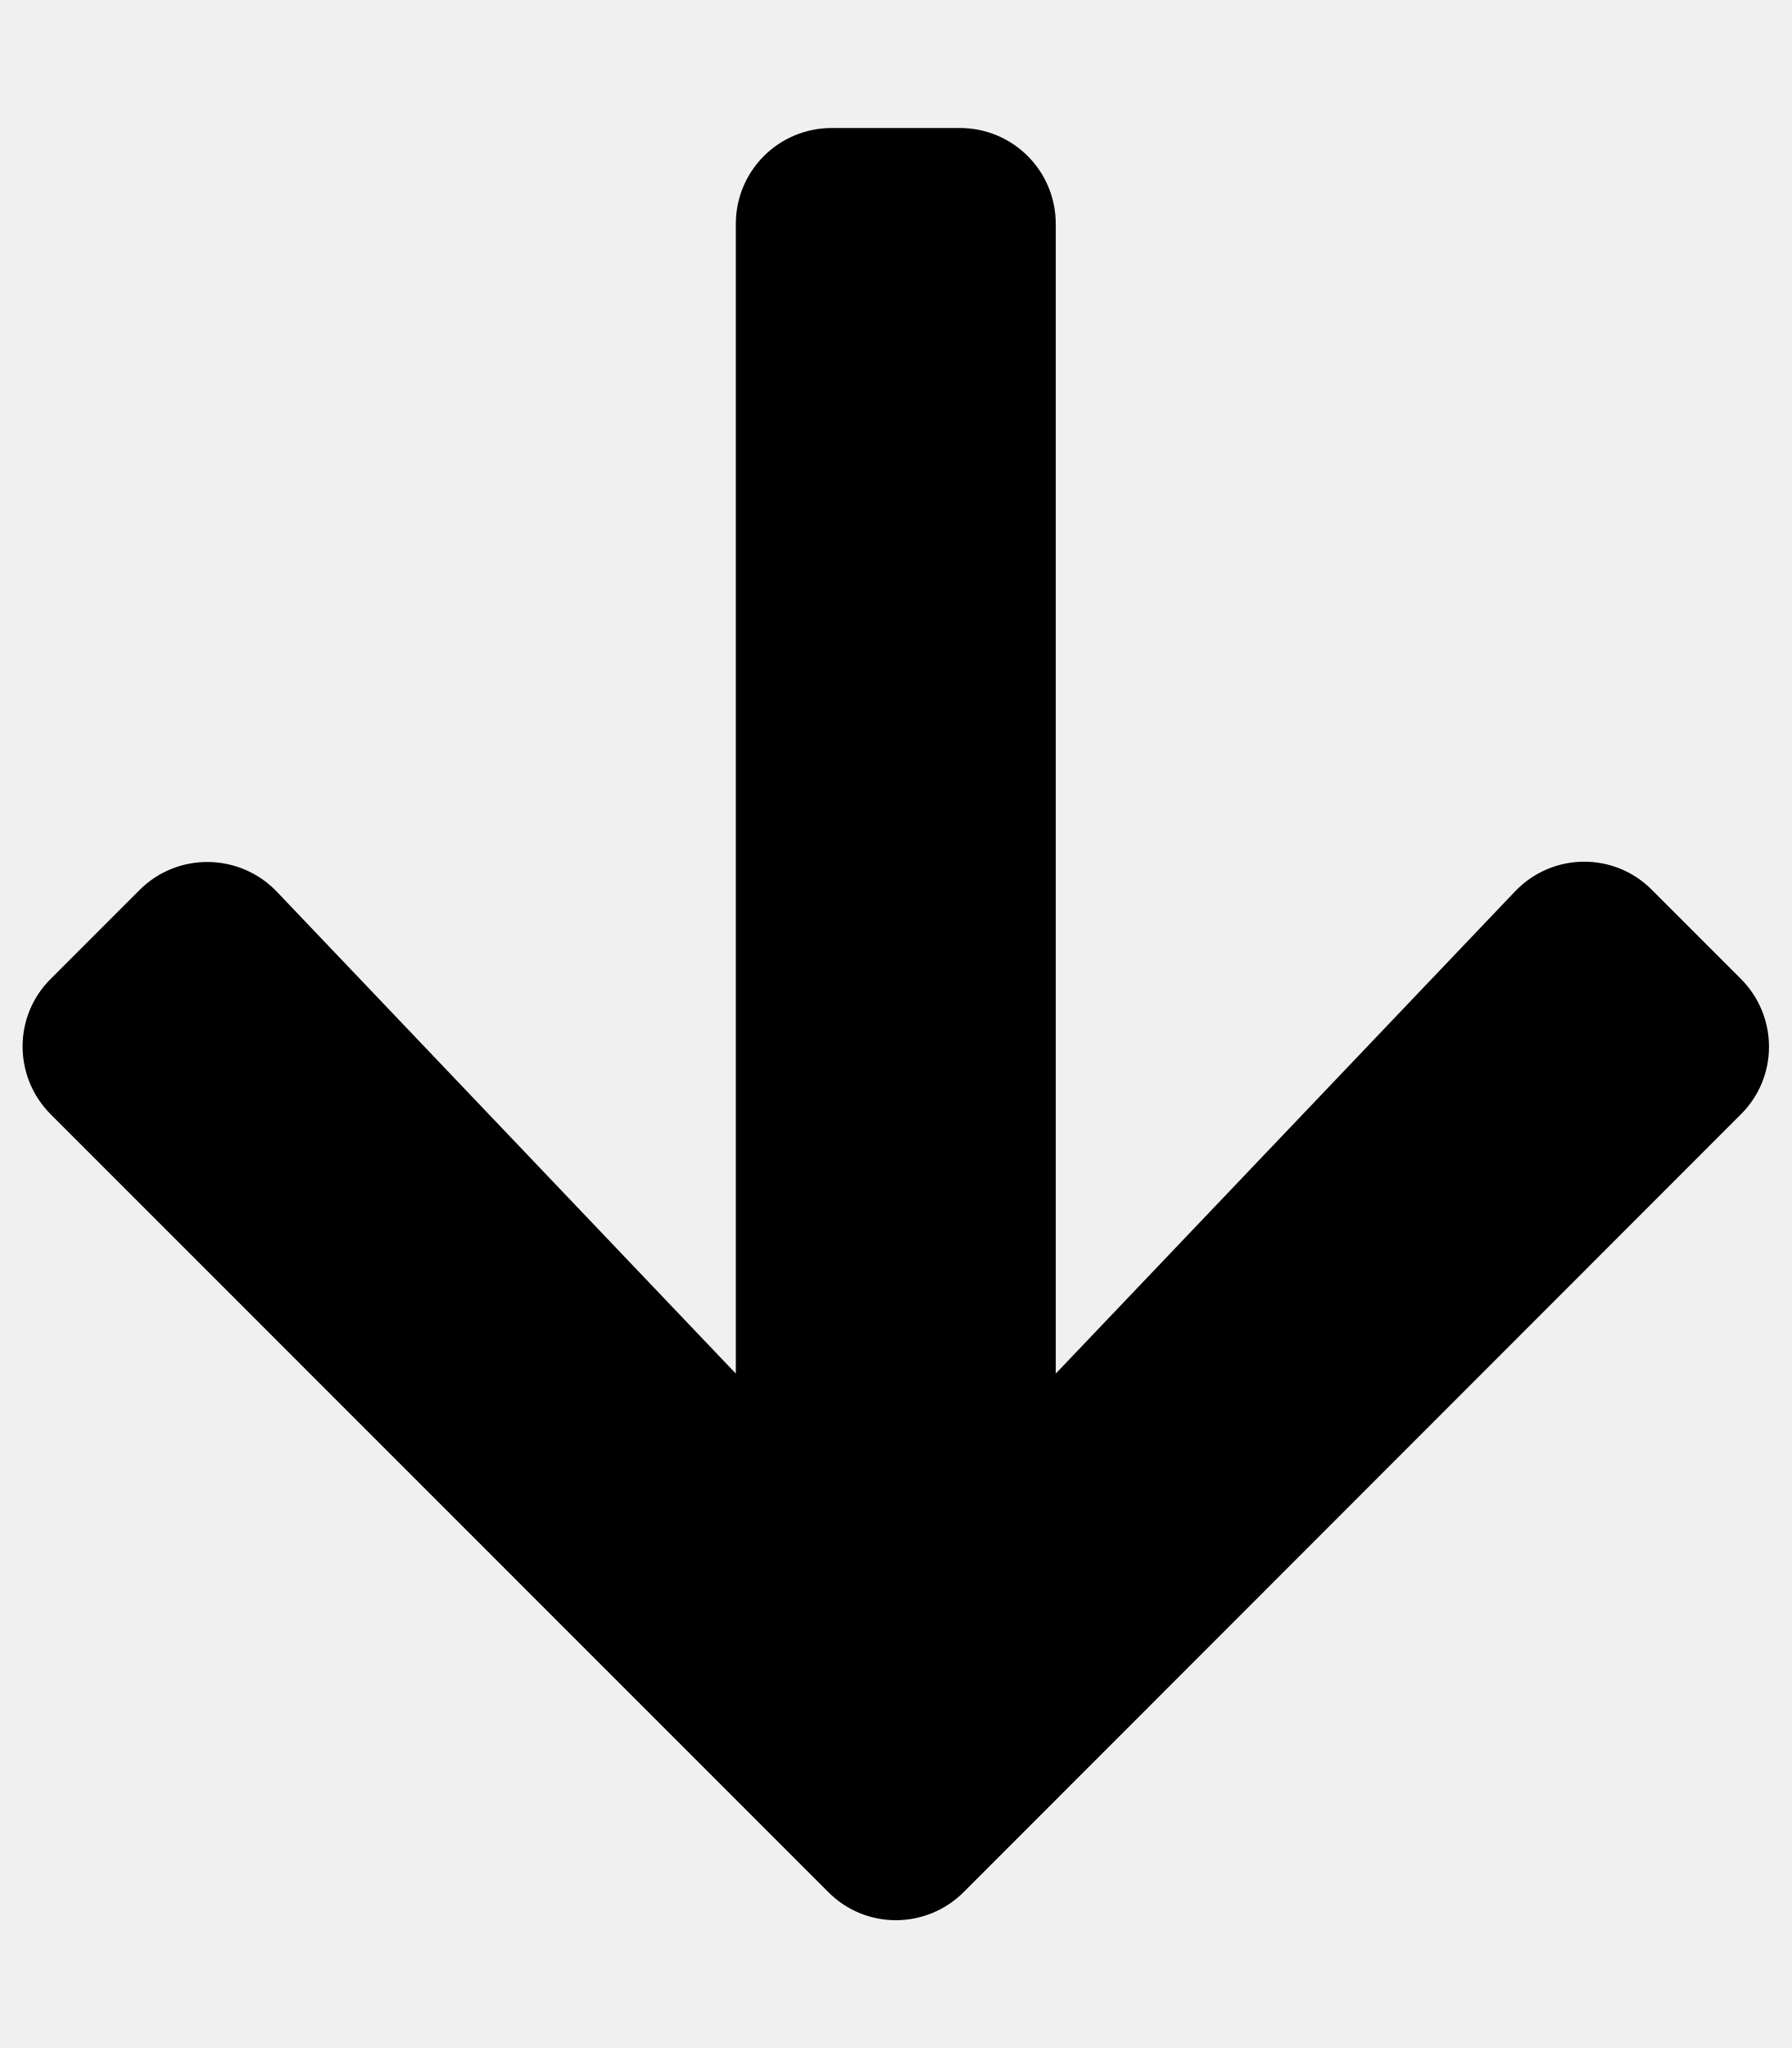
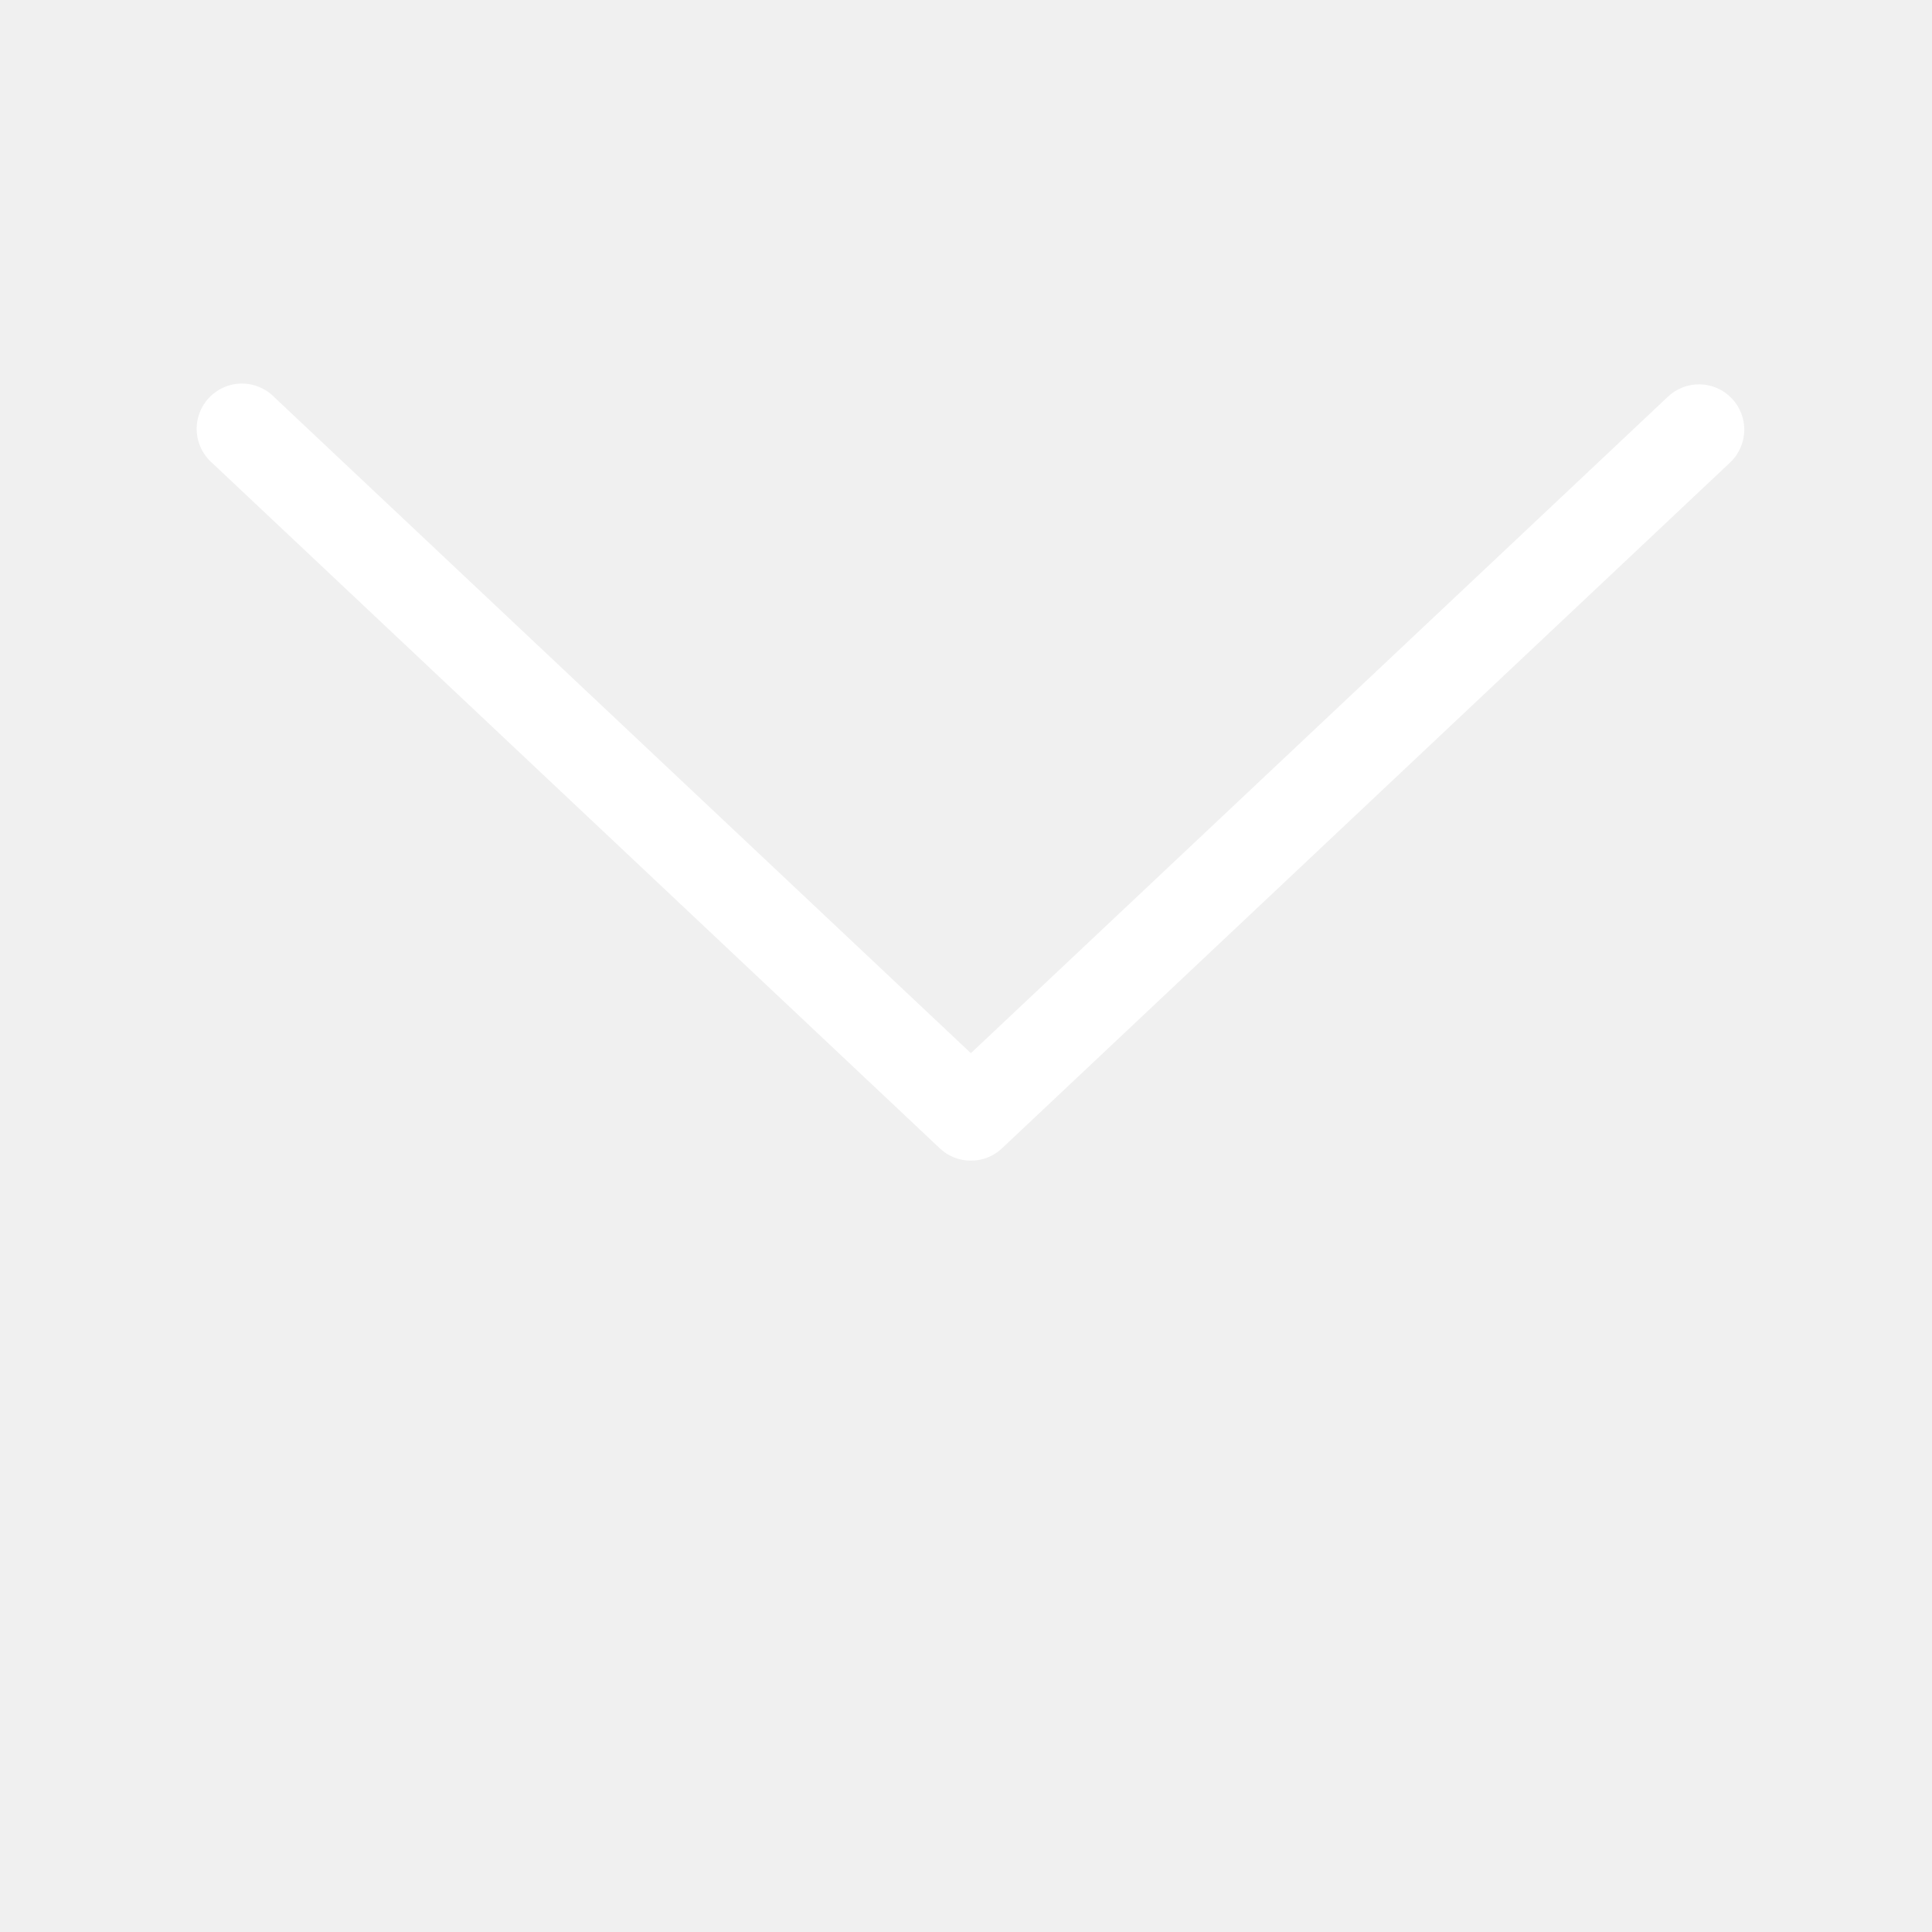
- <svg xmlns="http://www.w3.org/2000/svg" viewBox="0 0 448 512">
-   <path d="M413.1 222.5l22.2 22.2c9.4 9.4 9.4 24.6 0 33.9L241 473c-9.4 9.4-24.6 9.4-33.9 0L12.7 278.6c-9.4-9.4-9.4-24.6 0-33.9l22.2-22.2c9.5-9.5 25-9.3 34.3.4L184 343.4V56c0-13.3 10.7-24 24-24h32c13.3 0 24 10.7 24 24v287.4l114.8-120.5c9.3-9.8 24.8-10 34.3-.4z" />
+ <svg xmlns="http://www.w3.org/2000/svg" width="700pt" height="700pt" version="1.1" viewBox="0 0 700 700" id="svg167">
+   <defs id="defs65">
+     <symbol id="u" overflow="visible">
+       <path d="m2.047-0.609c0.207 0 0.363-0.07 0.469-0.219 0.113-0.156 0.172-0.379 0.172-0.672 0-0.281-0.059-0.492-0.172-0.641-0.105-0.156-0.262-0.234-0.469-0.234-0.199 0-0.355 0.078-0.469 0.234-0.105 0.148-0.156 0.359-0.156 0.641 0 0.293 0.051 0.516 0.156 0.672 0.113 0.148 0.27 0.219 0.469 0.219zm-0.625-1.938c0.125-0.176 0.266-0.305 0.422-0.391 0.164-0.082 0.352-0.125 0.562-0.125 0.363 0 0.664 0.148 0.906 0.438 0.238 0.293 0.359 0.668 0.359 1.125 0 0.469-0.121 0.852-0.359 1.141-0.242 0.293-0.543 0.438-0.906 0.438-0.211 0-0.398-0.043-0.562-0.125-0.156-0.082-0.297-0.211-0.422-0.391v0.438h-0.969v-4.156h0.969z" id="path2" />
+     </symbol>
+     <symbol id="p" overflow="visible">
+       <path d="m0.062-2.984h0.953l0.812 2.016 0.688-2.016h0.953l-1.266 3.266c-0.125 0.332-0.273 0.566-0.438 0.703-0.168 0.133-0.391 0.203-0.672 0.203h-0.547v-0.641h0.297c0.164 0 0.285-0.027 0.359-0.078 0.07-0.055 0.129-0.141 0.172-0.266l0.031-0.094z" id="path5" />
+     </symbol>
+     <symbol id="g" overflow="visible">
+       <path d="m0.5-3.984h1.312l0.906 2.125 0.906-2.125h1.312v3.984h-0.969v-2.922l-0.922 2.156h-0.656l-0.906-2.156v2.922h-0.984z" id="path8" />
+     </symbol>
+     <symbol id="f" overflow="visible">
+       <path d="m1.797-1.344c-0.199 0-0.352 0.039-0.453 0.109-0.094 0.062-0.141 0.164-0.141 0.297 0 0.117 0.035 0.211 0.109 0.281 0.082 0.062 0.195 0.094 0.344 0.094 0.176 0 0.328-0.062 0.453-0.188s0.188-0.285 0.188-0.484v-0.109zm1.469-0.359v1.703h-0.969v-0.438c-0.125 0.18-0.273 0.309-0.438 0.391-0.156 0.082-0.352 0.125-0.578 0.125-0.312 0-0.57-0.086-0.766-0.266-0.188-0.188-0.281-0.422-0.281-0.703 0-0.352 0.117-0.613 0.359-0.781 0.238-0.164 0.617-0.25 1.141-0.25h0.562v-0.062c0-0.156-0.062-0.266-0.188-0.328-0.117-0.07-0.297-0.109-0.547-0.109-0.211 0-0.402 0.023-0.578 0.062-0.18 0.043-0.34 0.102-0.484 0.172v-0.719c0.195-0.051 0.398-0.086 0.609-0.109 0.207-0.031 0.414-0.047 0.625-0.047 0.539 0 0.93 0.109 1.172 0.328 0.238 0.211 0.359 0.555 0.359 1.031z" id="path11" />
+     </symbol>
+     <symbol id="e" overflow="visible">
+       <path d="m0.453-4.156h0.969v2.266l1.094-1.094h1.109l-1.453 1.359 1.562 1.625h-1.156l-1.156-1.25v1.25h-0.969z" id="path14" />
+     </symbol>
+     <symbol id="a" overflow="visible">
+       <path d="m3.469-1.828v1.828h-0.969v-1.391c0-0.258-0.008-0.438-0.016-0.531-0.012-0.102-0.031-0.176-0.062-0.219-0.031-0.062-0.086-0.109-0.156-0.141-0.062-0.039-0.133-0.062-0.203-0.062-0.211 0-0.371 0.078-0.484 0.234-0.105 0.156-0.156 0.371-0.156 0.641v1.469h-0.969v-4.156h0.969v1.609c0.133-0.176 0.285-0.305 0.453-0.391 0.164-0.082 0.344-0.125 0.531-0.125 0.344 0 0.602 0.109 0.781 0.328 0.188 0.211 0.281 0.512 0.281 0.906z" id="path17" />
+     </symbol>
+     <symbol id="d" overflow="visible">
+       <path d="m3.234-2.5c0.113-0.176 0.254-0.312 0.422-0.406 0.164-0.102 0.352-0.156 0.562-0.156 0.332 0 0.586 0.109 0.766 0.328 0.188 0.211 0.281 0.512 0.281 0.906v1.828h-0.969v-1.562c0.008-0.02 0.016-0.039 0.016-0.062v-0.109c0-0.219-0.031-0.375-0.094-0.469s-0.164-0.141-0.297-0.141c-0.188 0-0.336 0.078-0.438 0.234-0.094 0.148-0.141 0.359-0.141 0.641v1.469h-0.969v-1.562c0-0.332-0.031-0.547-0.094-0.641-0.055-0.094-0.152-0.141-0.297-0.141-0.18 0-0.32 0.078-0.422 0.234-0.094 0.148-0.141 0.359-0.141 0.641v1.469h-0.969v-2.984h0.969v0.438c0.113-0.176 0.242-0.305 0.391-0.391 0.156-0.082 0.328-0.125 0.516-0.125 0.207 0 0.391 0.055 0.547 0.156 0.156 0.094 0.273 0.23 0.359 0.406z" id="path20" />
+     </symbol>
+     <symbol id="c" overflow="visible">
+       <path d="m0.422-1.172v-1.812h0.969v0.297 0.609 0.484c0 0.242 0.004 0.418 0.016 0.531 0.008 0.105 0.031 0.18 0.062 0.219 0.039 0.062 0.094 0.117 0.156 0.156 0.062 0.031 0.133 0.047 0.219 0.047 0.195 0 0.352-0.078 0.469-0.234 0.113-0.156 0.172-0.367 0.172-0.641v-1.469h0.953v2.984h-0.953v-0.438c-0.148 0.18-0.305 0.309-0.469 0.391-0.156 0.082-0.336 0.125-0.531 0.125-0.344 0-0.609-0.102-0.797-0.312-0.18-0.219-0.266-0.531-0.266-0.938z" id="path23" />
+     </symbol>
+     <symbol id="j" overflow="visible">
+       <path d="m2.5-2.547v-1.609h0.953v4.156h-0.953v-0.438c-0.137 0.18-0.281 0.309-0.438 0.391-0.156 0.082-0.34 0.125-0.547 0.125-0.375 0-0.684-0.145-0.922-0.438-0.23-0.289-0.344-0.672-0.344-1.141 0-0.457 0.113-0.832 0.344-1.125 0.238-0.289 0.547-0.438 0.922-0.438 0.195 0 0.375 0.043 0.531 0.125 0.164 0.086 0.316 0.215 0.453 0.391zm-0.641 1.938c0.207 0 0.363-0.07 0.469-0.219 0.113-0.156 0.172-0.379 0.172-0.672 0-0.281-0.059-0.492-0.172-0.641-0.105-0.156-0.262-0.234-0.469-0.234-0.199 0-0.355 0.078-0.469 0.234-0.105 0.148-0.156 0.359-0.156 0.641 0 0.293 0.051 0.516 0.156 0.672 0.113 0.148 0.27 0.219 0.469 0.219z" id="path26" />
+     </symbol>
+     <symbol id="b" overflow="visible">
+       <path d="m1.875-2.375c-0.211 0-0.371 0.078-0.484 0.234-0.105 0.148-0.156 0.359-0.156 0.641 0 0.293 0.051 0.516 0.156 0.672 0.113 0.148 0.273 0.219 0.484 0.219 0.207 0 0.367-0.07 0.484-0.219 0.113-0.156 0.172-0.379 0.172-0.672 0-0.281-0.059-0.492-0.172-0.641-0.117-0.156-0.277-0.234-0.484-0.234zm0-0.688c0.52 0 0.922 0.141 1.203 0.422 0.289 0.273 0.438 0.652 0.438 1.141 0 0.5-0.148 0.891-0.438 1.172-0.281 0.273-0.684 0.406-1.203 0.406-0.512 0-0.914-0.133-1.203-0.406-0.293-0.281-0.438-0.672-0.438-1.172 0-0.488 0.145-0.867 0.438-1.141 0.289-0.281 0.691-0.422 1.203-0.422z" id="path29" />
+     </symbol>
+     <symbol id="m" overflow="visible">
+       <path d="m0.078-2.984h0.953l0.75 2.062 0.75-2.062h0.953l-1.172 2.984h-1.062z" id="path32" />
+     </symbol>
+     <symbol id="i" overflow="visible">
+       <path d="m1.5-3.844v0.859h0.984v0.672h-0.984v1.281c0 0.137 0.023 0.23 0.078 0.281 0.062 0.043 0.176 0.062 0.344 0.062h0.484v0.688h-0.812c-0.387 0-0.656-0.078-0.812-0.234s-0.234-0.422-0.234-0.797v-1.281h-0.469v-0.672h0.469v-0.859z" id="path35" />
+     </symbol>
+     <symbol id="h" overflow="visible">
+       <path d="m2.688-2.172c-0.086-0.039-0.168-0.07-0.25-0.094-0.086-0.02-0.168-0.031-0.25-0.031-0.25 0-0.445 0.086-0.578 0.25-0.125 0.156-0.188 0.383-0.188 0.672v1.375h-0.969v-2.984h0.969v0.484c0.113-0.195 0.25-0.336 0.406-0.422 0.164-0.094 0.359-0.141 0.578-0.141h0.109c0.039 0 0.094 0.008 0.156 0.016z" id="path38" />
+     </symbol>
+     <symbol id="t" overflow="visible">
+       <path d="m0.453-2.984h0.969v2.984h-0.969zm0-1.172h0.969v0.781h-0.969z" id="path41" />
+     </symbol>
+     <symbol id="l" overflow="visible">
+       <path d="m2.875-2.891v0.766c-0.125-0.082-0.258-0.145-0.391-0.188-0.137-0.039-0.273-0.062-0.406-0.062-0.273 0-0.48 0.078-0.625 0.234-0.148 0.156-0.219 0.371-0.219 0.641 0 0.281 0.07 0.5 0.219 0.656 0.145 0.156 0.352 0.234 0.625 0.234 0.145 0 0.285-0.02 0.422-0.062 0.133-0.039 0.258-0.109 0.375-0.203v0.781c-0.148 0.062-0.297 0.102-0.453 0.125-0.156 0.031-0.312 0.047-0.469 0.047-0.543 0-0.965-0.133-1.266-0.406-0.305-0.281-0.453-0.672-0.453-1.172 0-0.488 0.148-0.867 0.453-1.141 0.301-0.281 0.723-0.422 1.266-0.422 0.156 0 0.312 0.016 0.469 0.047 0.156 0.023 0.305 0.062 0.453 0.125z" id="path44" />
+     </symbol>
+     <symbol id="s" overflow="visible">
+       <path d="m2.422-4.156v0.625h-0.516c-0.137 0-0.234 0.027-0.297 0.078-0.055 0.055-0.078 0.137-0.078 0.25v0.219h0.828v0.672h-0.828v2.312h-0.953v-2.312h-0.469v-0.672h0.469v-0.219c0-0.32 0.086-0.562 0.266-0.719 0.188-0.156 0.473-0.234 0.859-0.234z" id="path47" />
+     </symbol>
+     <symbol id="k" overflow="visible">
+       <path d="m3.438-1.5v0.266h-2.234c0.031 0.23 0.113 0.402 0.25 0.516 0.133 0.105 0.328 0.156 0.578 0.156 0.207 0 0.414-0.023 0.625-0.078 0.207-0.062 0.422-0.156 0.641-0.281v0.734c-0.219 0.094-0.445 0.164-0.672 0.203-0.23 0.039-0.453 0.062-0.672 0.062-0.543 0-0.965-0.133-1.266-0.406-0.305-0.281-0.453-0.672-0.453-1.172 0-0.477 0.145-0.859 0.438-1.141 0.301-0.281 0.707-0.422 1.219-0.422 0.469 0 0.844 0.141 1.125 0.422s0.422 0.664 0.422 1.141zm-0.969-0.328c0-0.176-0.059-0.316-0.172-0.422-0.105-0.113-0.242-0.172-0.406-0.172-0.188 0-0.34 0.055-0.453 0.156-0.117 0.105-0.188 0.25-0.219 0.438z" id="path50" />
+     </symbol>
+     <symbol id="r" overflow="visible">
+       <path d="m0.5-3.984h1.156l1.438 2.734v-2.734h0.984v3.984h-1.156l-1.438-2.734v2.734h-0.984z" id="path53" />
+     </symbol>
+     <symbol id="q" overflow="visible">
+       <path d="m3.469-1.828v1.828h-0.969v-1.391c0-0.258-0.008-0.438-0.016-0.531-0.012-0.102-0.031-0.176-0.062-0.219-0.031-0.062-0.086-0.109-0.156-0.141-0.062-0.039-0.133-0.062-0.203-0.062-0.211 0-0.371 0.078-0.484 0.234-0.105 0.156-0.156 0.371-0.156 0.641v1.469h-0.969v-2.984h0.969v0.438c0.133-0.176 0.285-0.305 0.453-0.391 0.164-0.082 0.344-0.125 0.531-0.125 0.344 0 0.602 0.109 0.781 0.328 0.188 0.211 0.281 0.512 0.281 0.906z" id="path56" />
+     </symbol>
+     <symbol id="o" overflow="visible">
+       <path d="m0.5-3.984h1.703c0.508 0 0.898 0.117 1.172 0.344 0.27 0.219 0.406 0.539 0.406 0.953 0 0.418-0.137 0.742-0.406 0.969-0.273 0.219-0.664 0.328-1.172 0.328h-0.672v1.391h-1.031zm1.031 0.75v1.109h0.562c0.195 0 0.348-0.047 0.453-0.141 0.113-0.102 0.172-0.242 0.172-0.422 0-0.176-0.059-0.312-0.172-0.406-0.105-0.094-0.258-0.141-0.453-0.141z" id="path59" />
+     </symbol>
+     <symbol id="n" overflow="visible">
+       <path d="m0.453-2.984h0.969v2.938c0 0.395-0.102 0.695-0.297 0.906-0.188 0.219-0.465 0.328-0.828 0.328h-0.484v-0.641h0.172c0.176 0 0.297-0.043 0.359-0.125 0.07-0.074 0.109-0.23 0.109-0.469zm0-1.172h0.969v0.781h-0.969z" id="path62" />
+     </symbol>
+   </defs>
+   <path d="m 351.76,420.52 c -4.188,0.012 -8.215,-1.586 -11.254,-4.461 l -263.59,-248.28 c -3.383,-2.93 -5.422,-7.109 -5.644,-11.578 -0.227,-4.465 1.383,-8.832 4.449,-12.082 3.07,-3.254 7.336,-5.113 11.809,-5.148 4.473,-0.035 8.766,1.758 11.883,4.965 l 252.35,237.65 252.34,-237.65 c 3.148,-3.082 7.402,-4.769 11.805,-4.68 4.406,0.09 8.59,1.945 11.609,5.152 3.023,3.207 4.629,7.492 4.453,11.895 -0.172,4.402 -2.106,8.551 -5.371,11.508 l -263.59,248.28 c -3.043,2.863 -7.066,4.449 -11.242,4.43 z" id="path67" style="fill:#ffffff" />
</svg>
